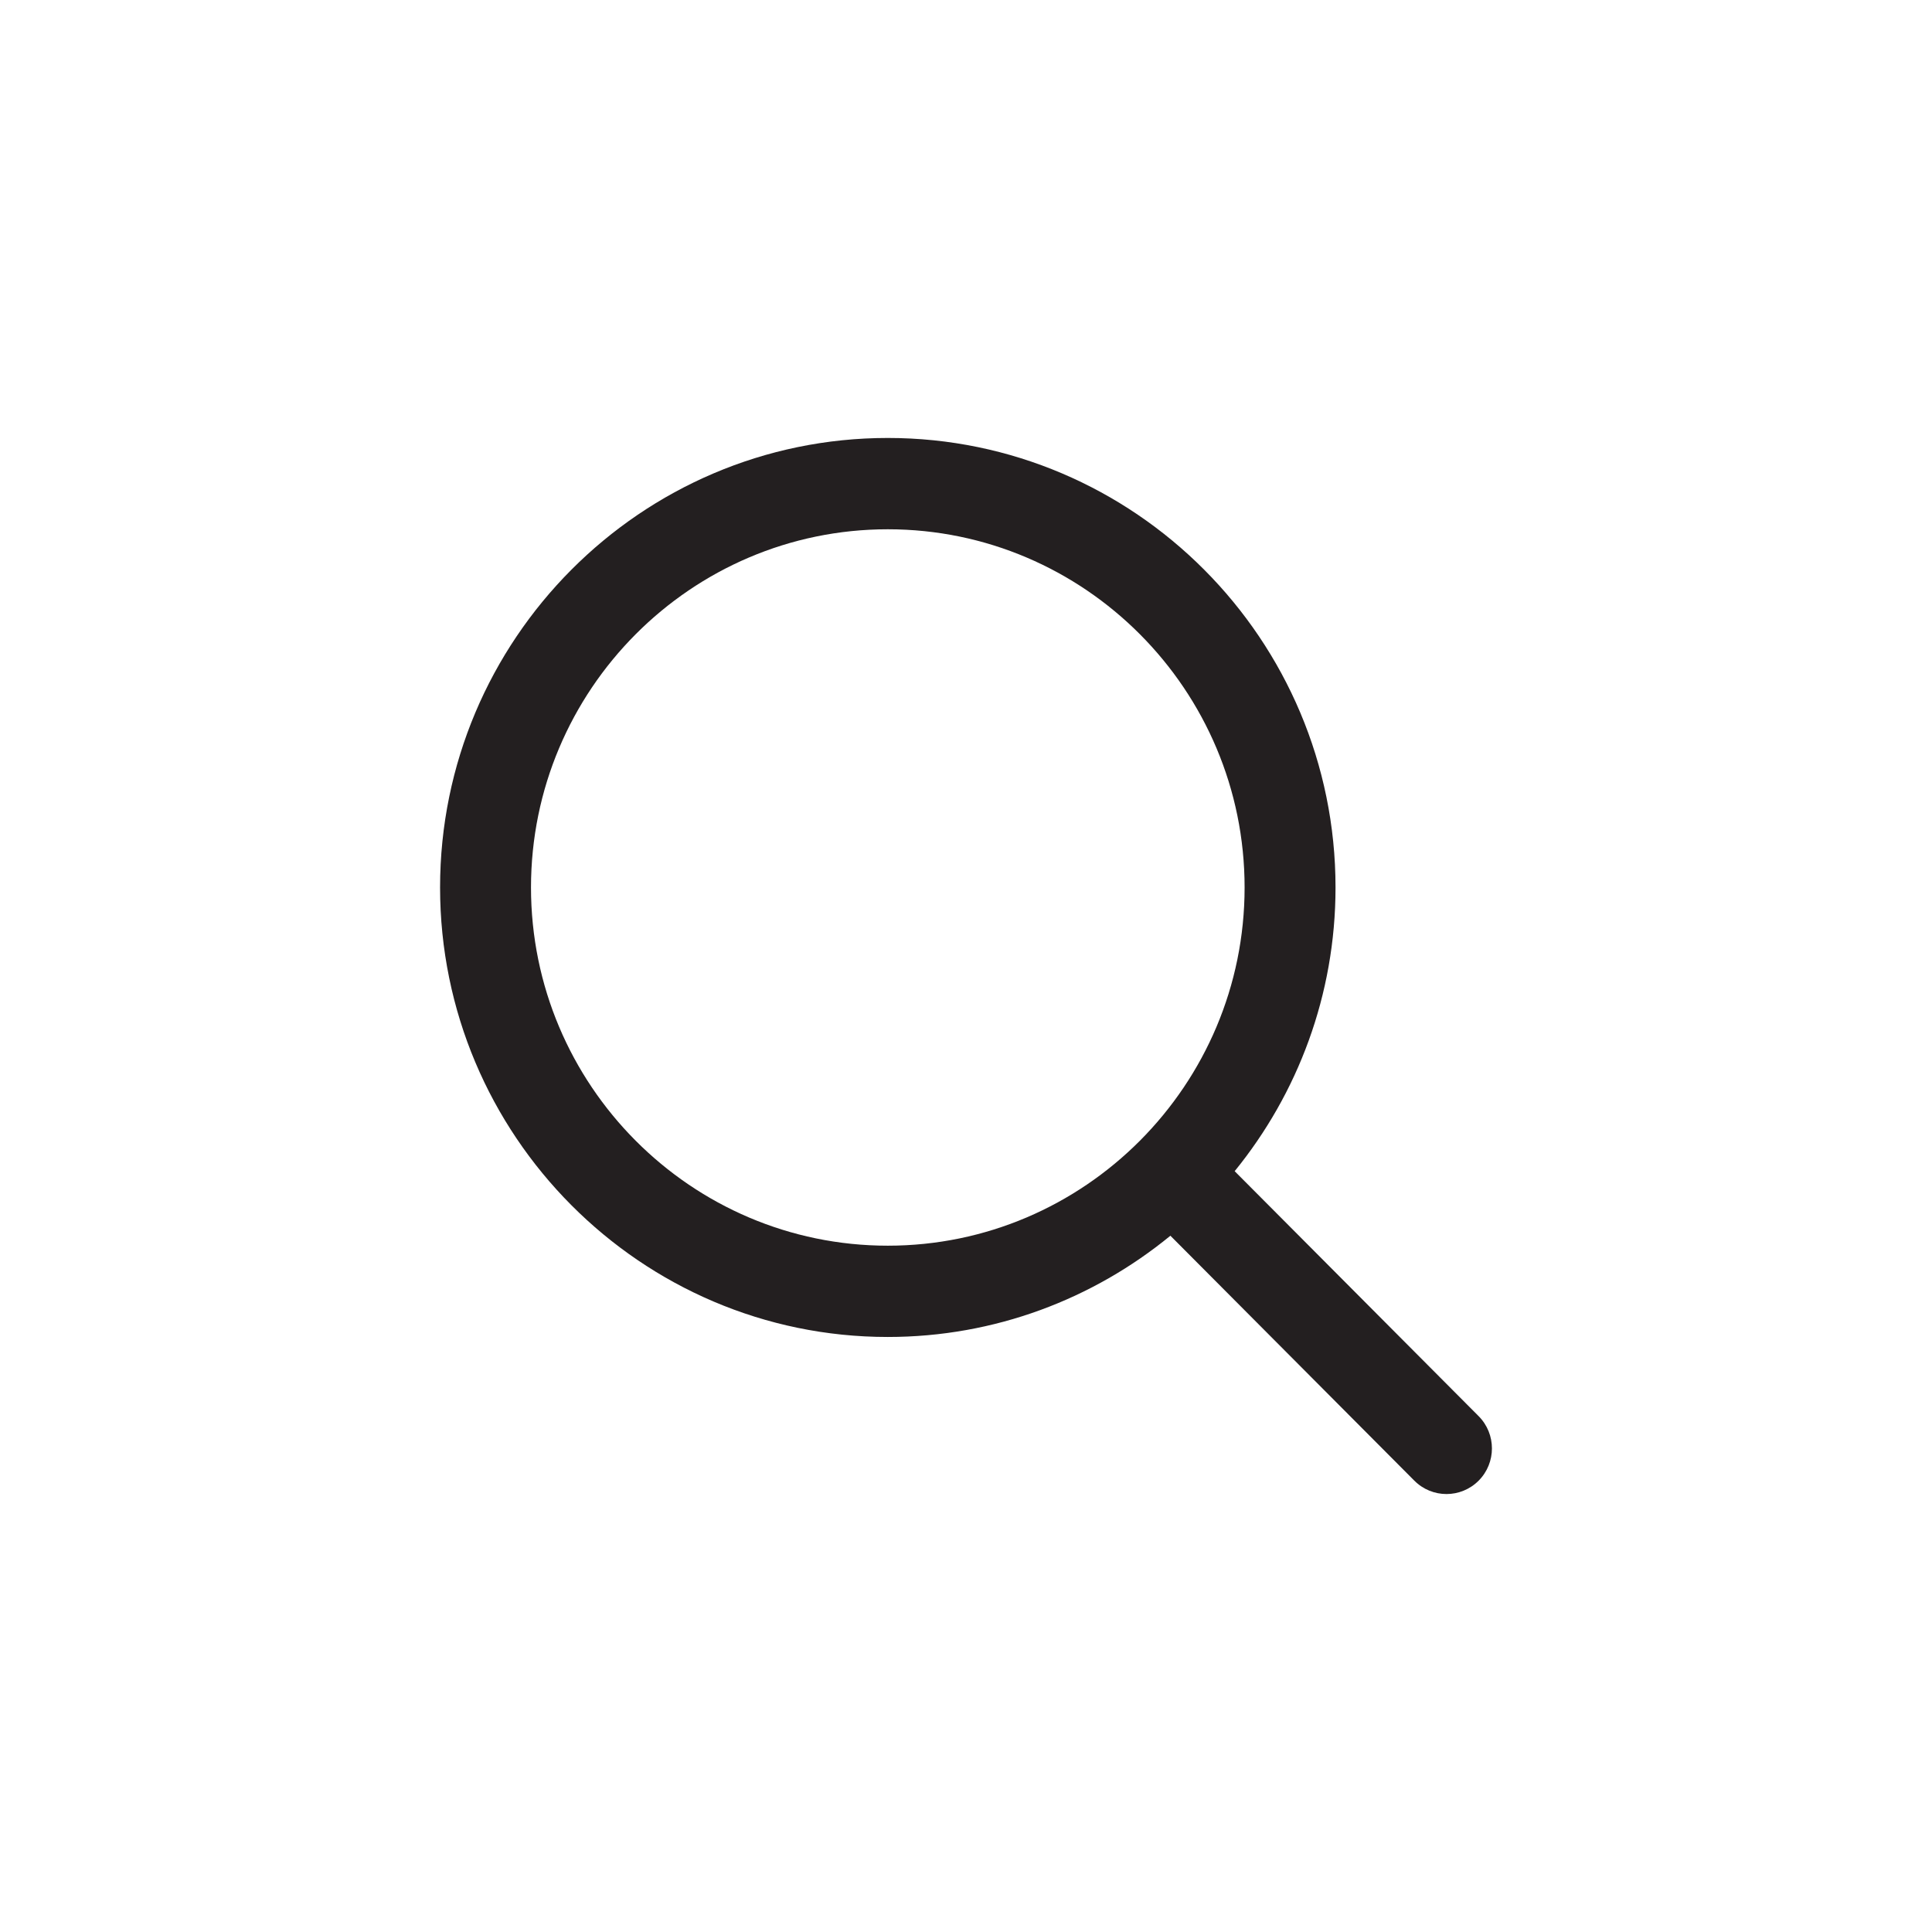
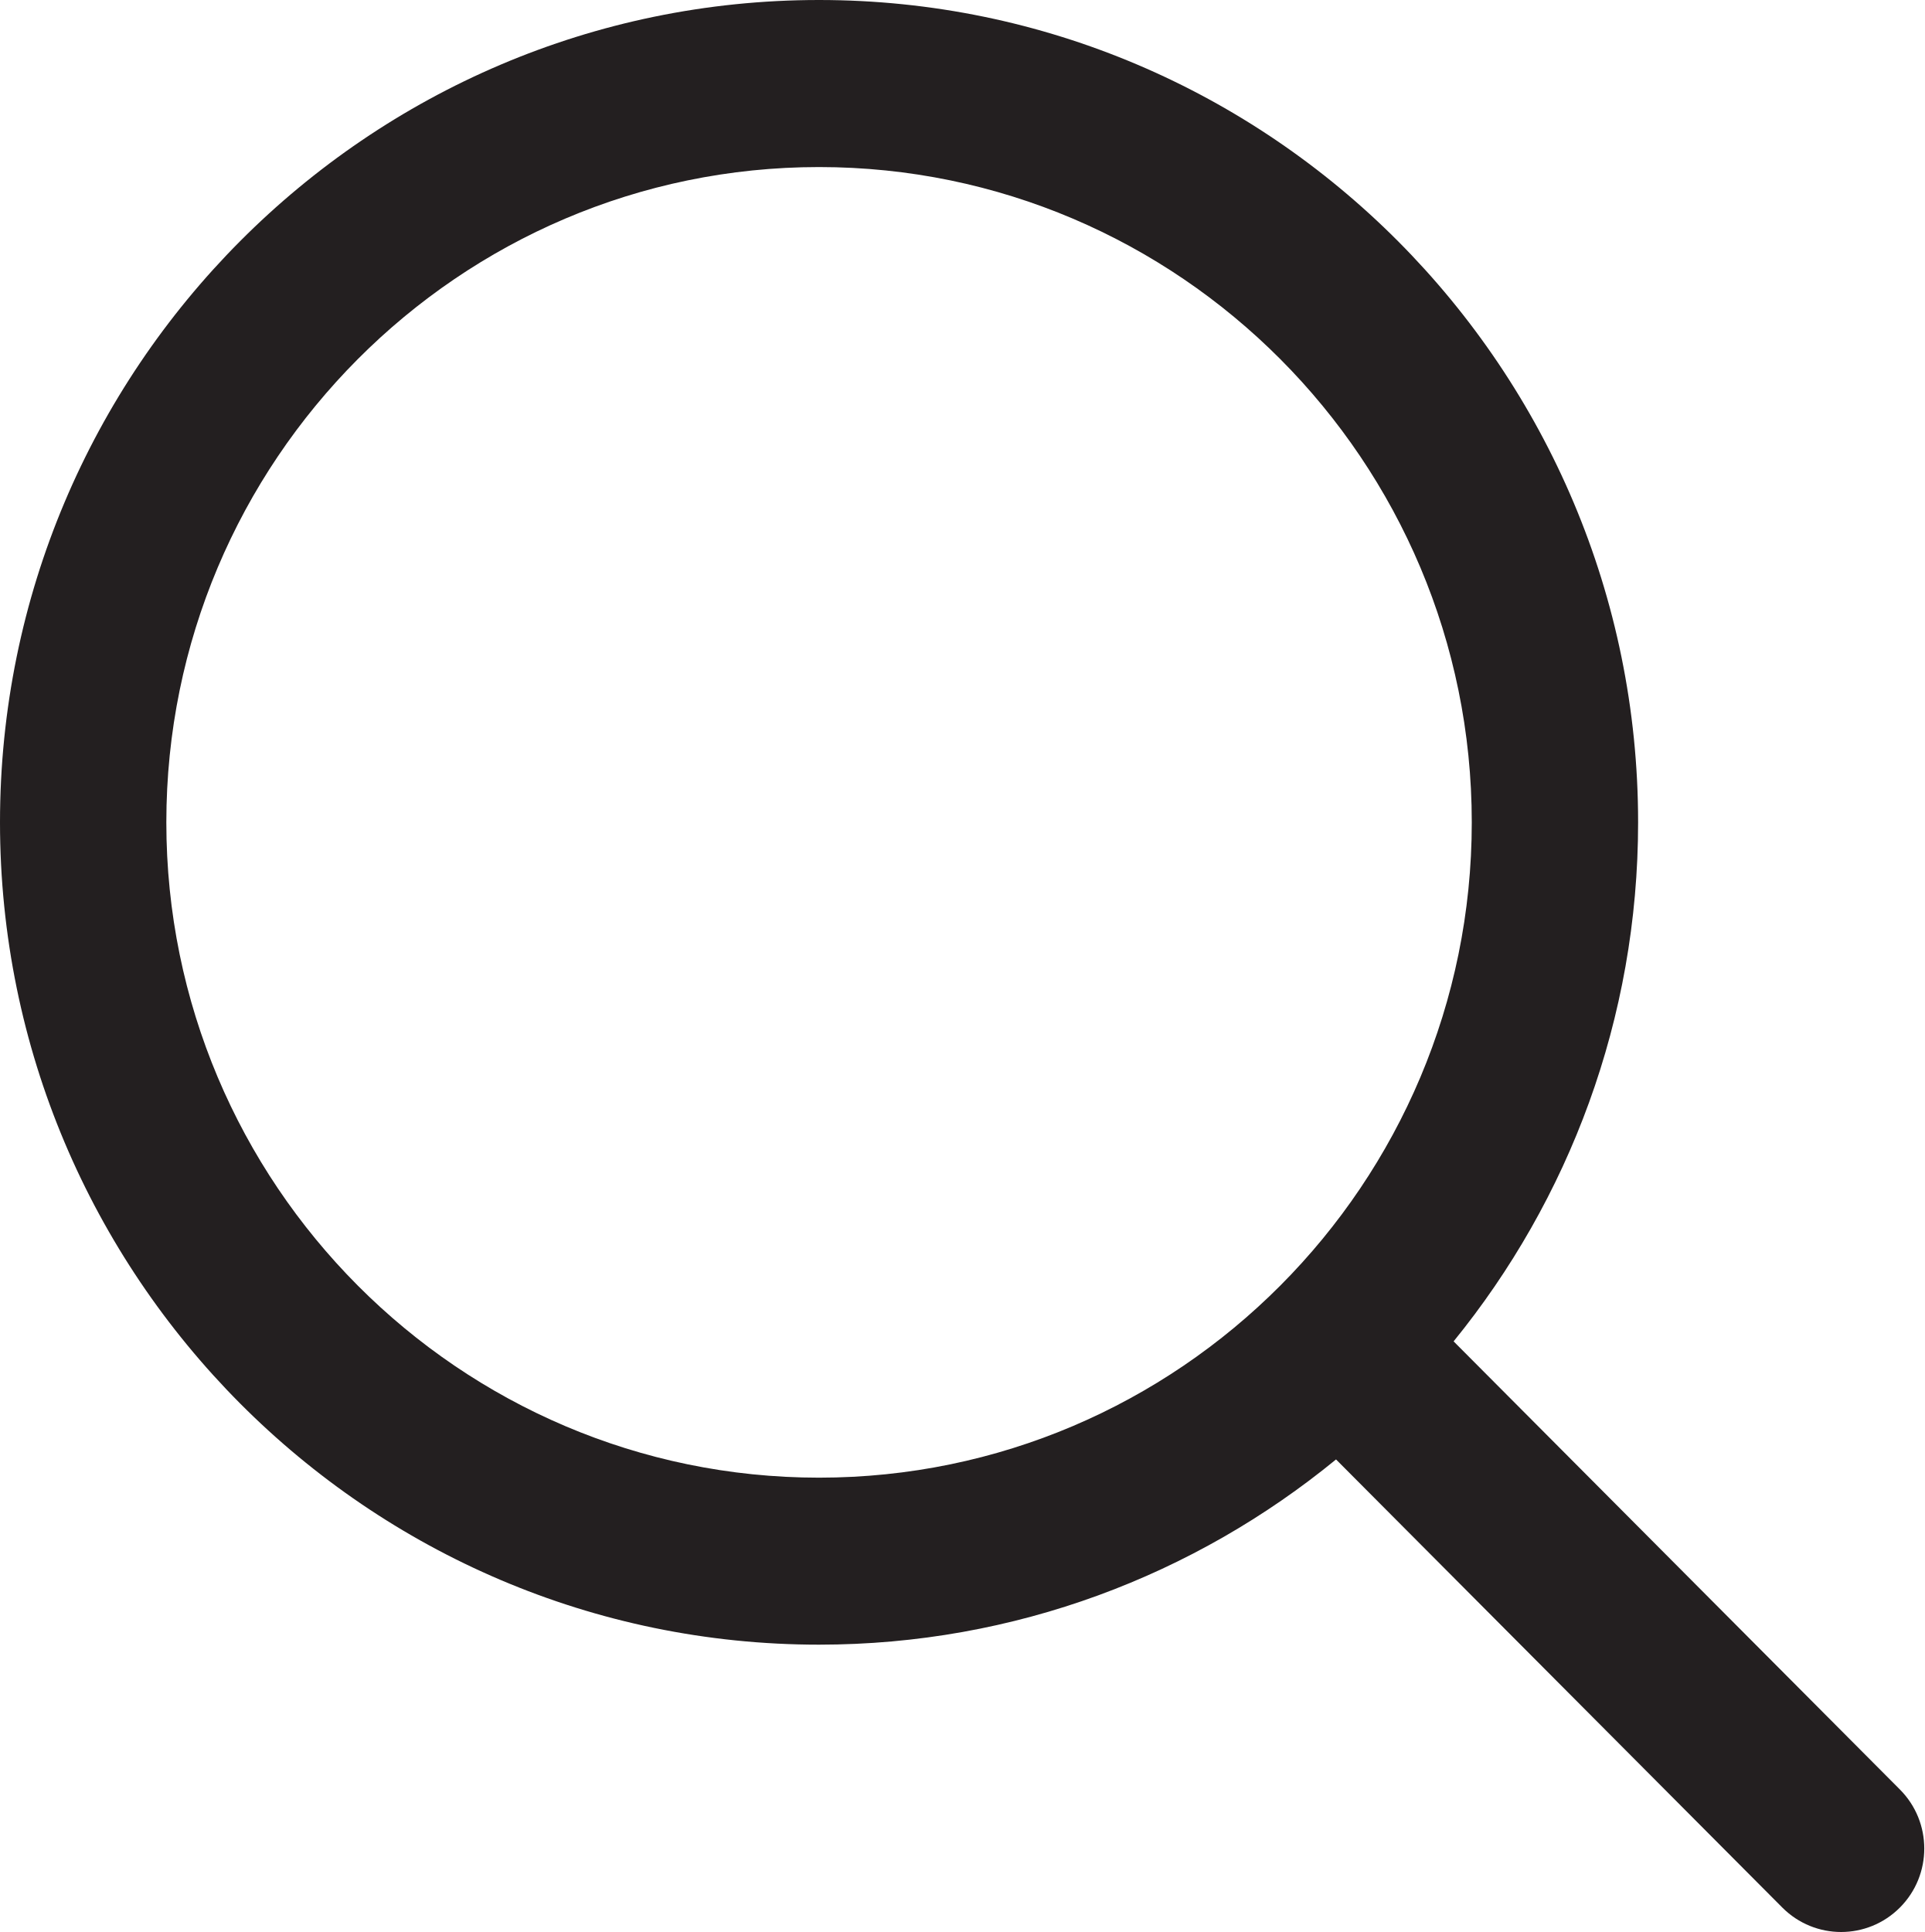
- <svg xmlns="http://www.w3.org/2000/svg" version="1.1" x="0px" y="0px" viewBox="0 0 64 64" style="enable-background:new 0 0 64 64;" xml:space="preserve">
+ <svg xmlns="http://www.w3.org/2000/svg" version="1.1" x="0px" y="0px" viewBox="0 0 34.845 34.984" style="enable-background:new 0 0 34.845 34.984;" xml:space="preserve">
  <g id="search">
-     <path style="fill:#231F20;" d="M48.981,46.911L40.9,38.797c2.086-2.565,3.341-5.837,3.341-9.399c0-8.211-6.653-14.89-14.832-14.89   c-8.178,0-14.831,6.68-14.831,14.89c0,8.21,6.653,14.891,14.831,14.891c3.548,0,6.806-1.26,9.362-3.354l8.081,8.114   c0.294,0.295,0.68,0.443,1.065,0.443s0.771-0.148,1.065-0.443C49.569,48.459,49.569,47.501,48.981,46.911z M29.409,41.265   c-6.517,0-11.819-5.323-11.819-11.866c0-6.543,5.302-11.866,11.819-11.866c6.518,0,11.82,5.323,11.82,11.866   C41.229,35.942,35.927,41.265,29.409,41.265z" />
+     <path style="fill:#231F20;" d="M34.403,32.403l-8.081-8.114c2.086-2.565,3.341-5.837,3.341-9.399C29.663,6.68,23.01,0,14.831,0   C6.653,0,0,6.68,0,14.89c0,8.21,6.653,14.891,14.831,14.891c3.548,0,6.806-1.26,9.362-3.354l8.081,8.114   c0.294,0.295,0.68,0.443,1.065,0.443c0.385,0,0.771-0.148,1.065-0.443C34.992,33.951,34.992,32.993,34.403,32.403z M14.831,26.757   c-6.517,0-11.819-5.323-11.819-11.866c0-6.543,5.302-11.866,11.819-11.866c6.518,0,11.82,5.323,11.82,11.866   C26.651,21.434,21.349,26.757,14.831,26.757z" />
  </g>
  <g id="Layer_1">
</g>
</svg>
